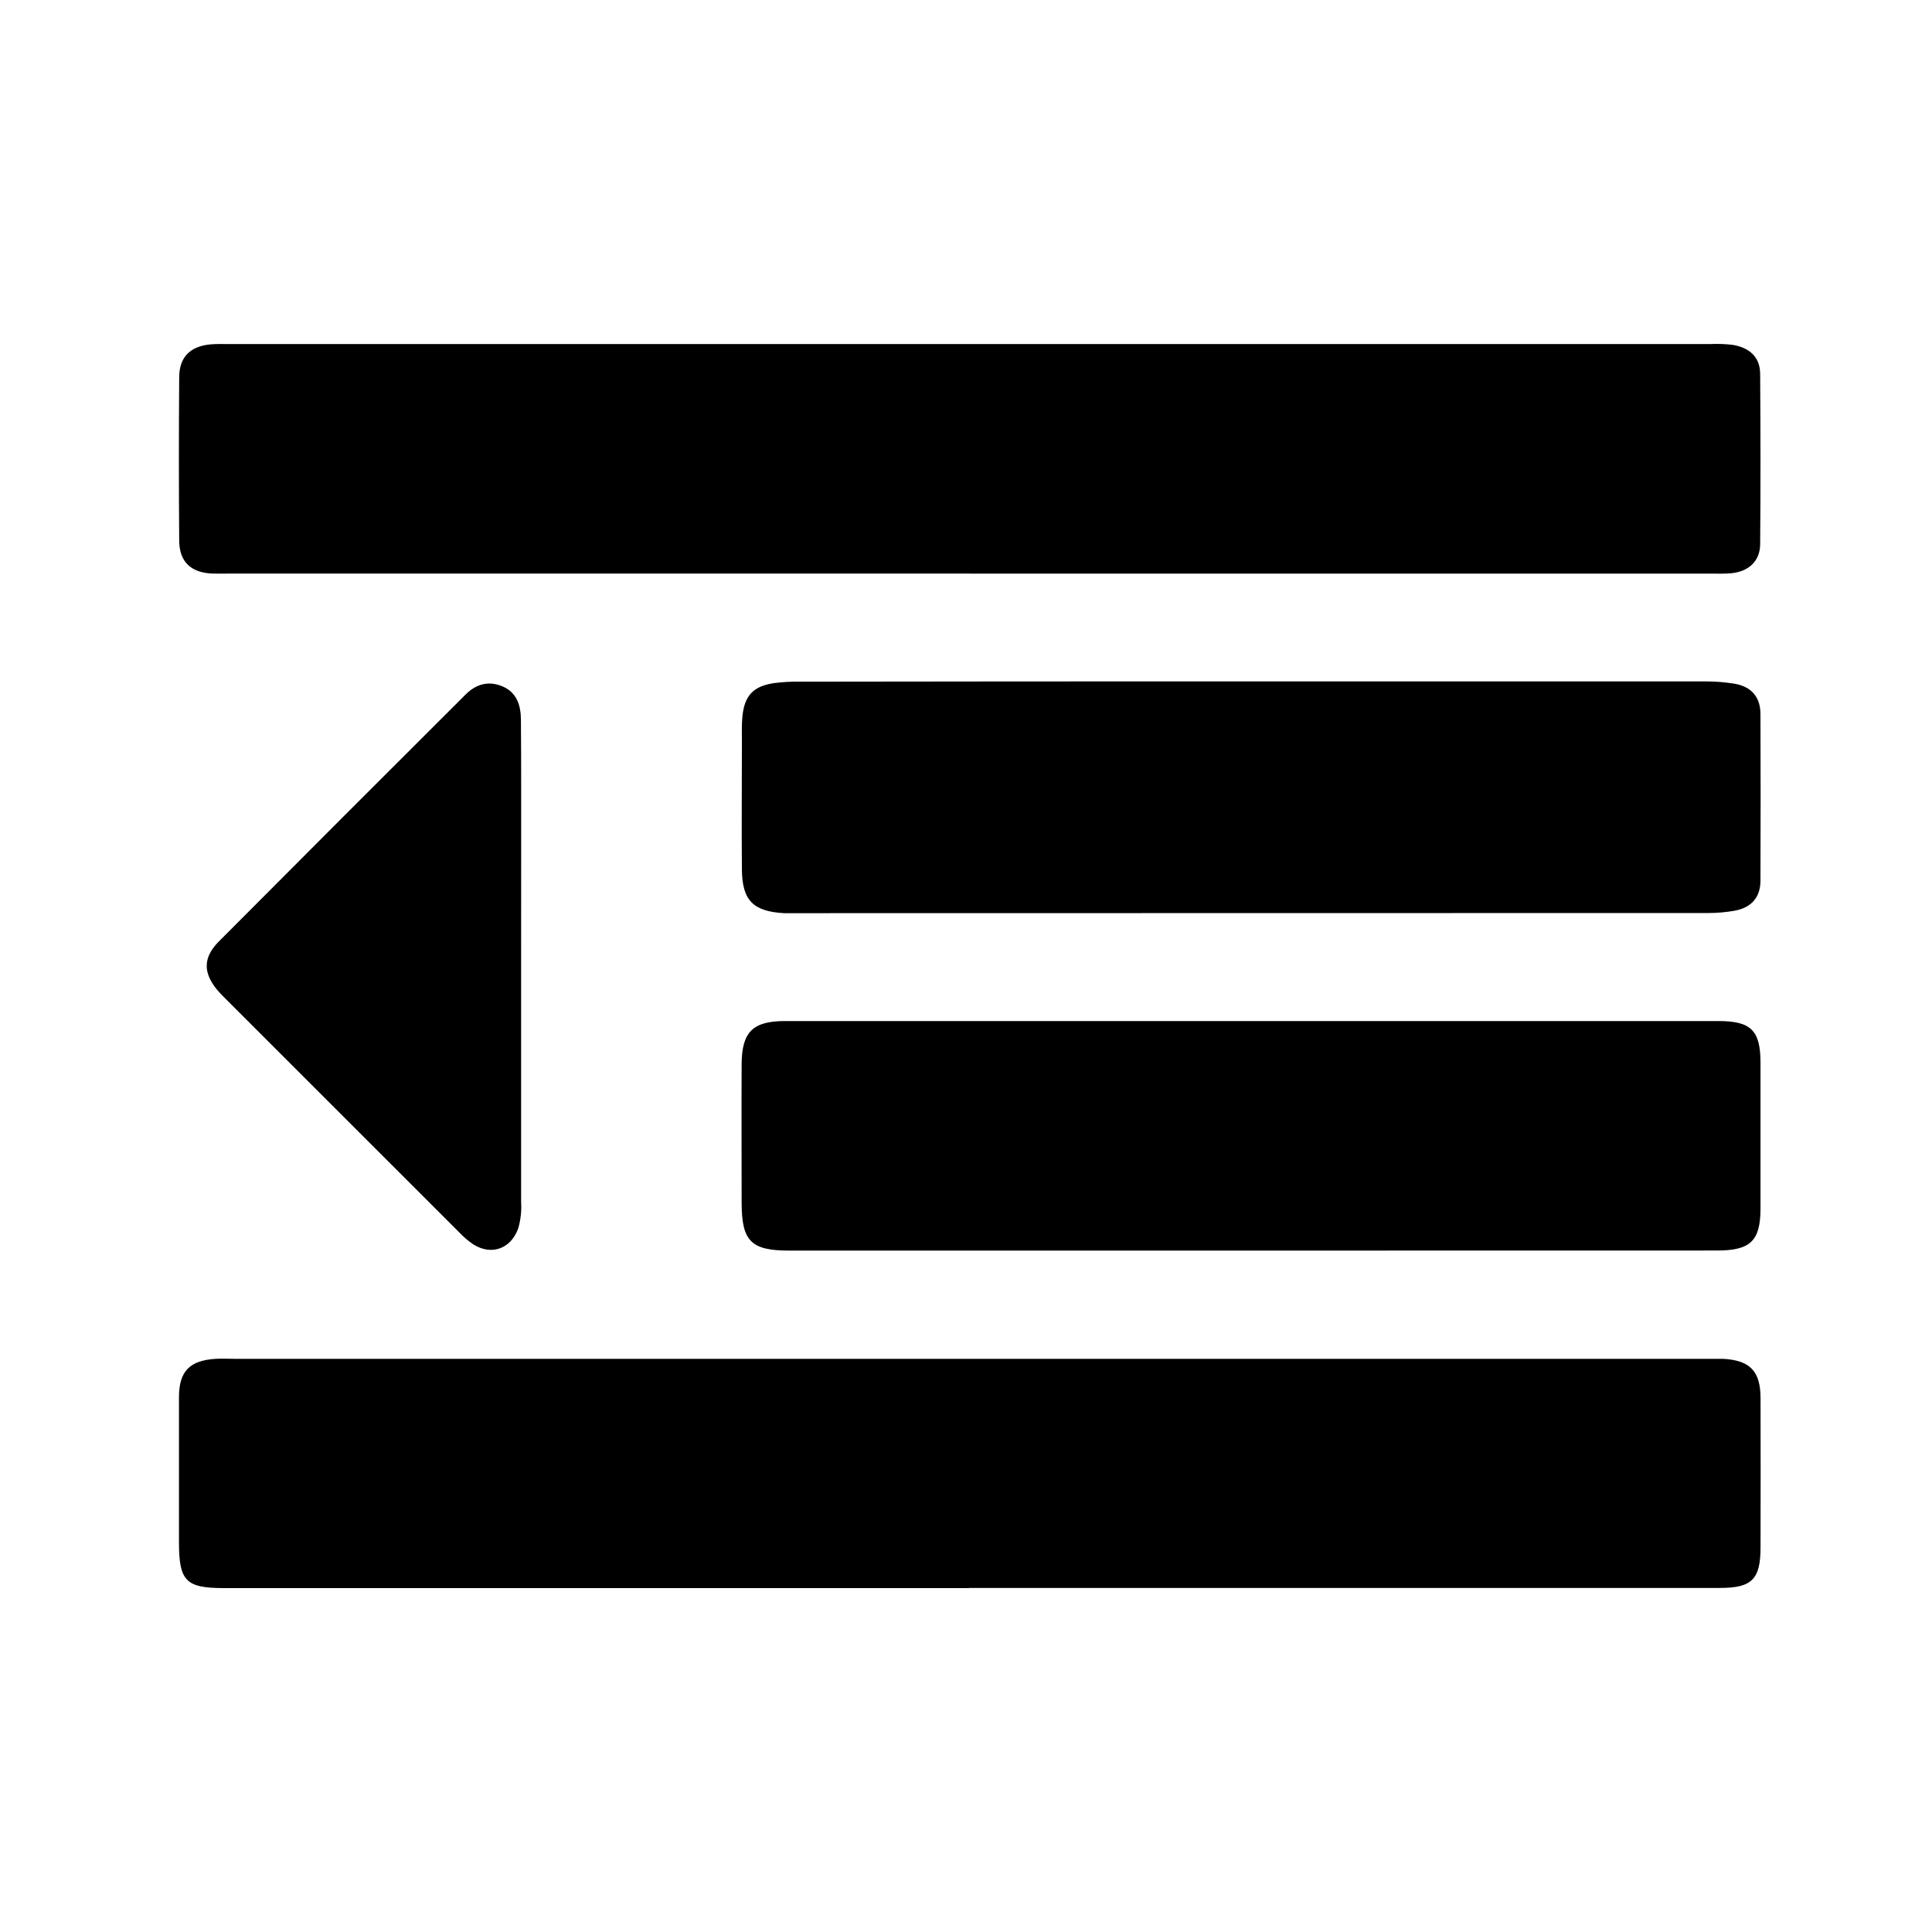
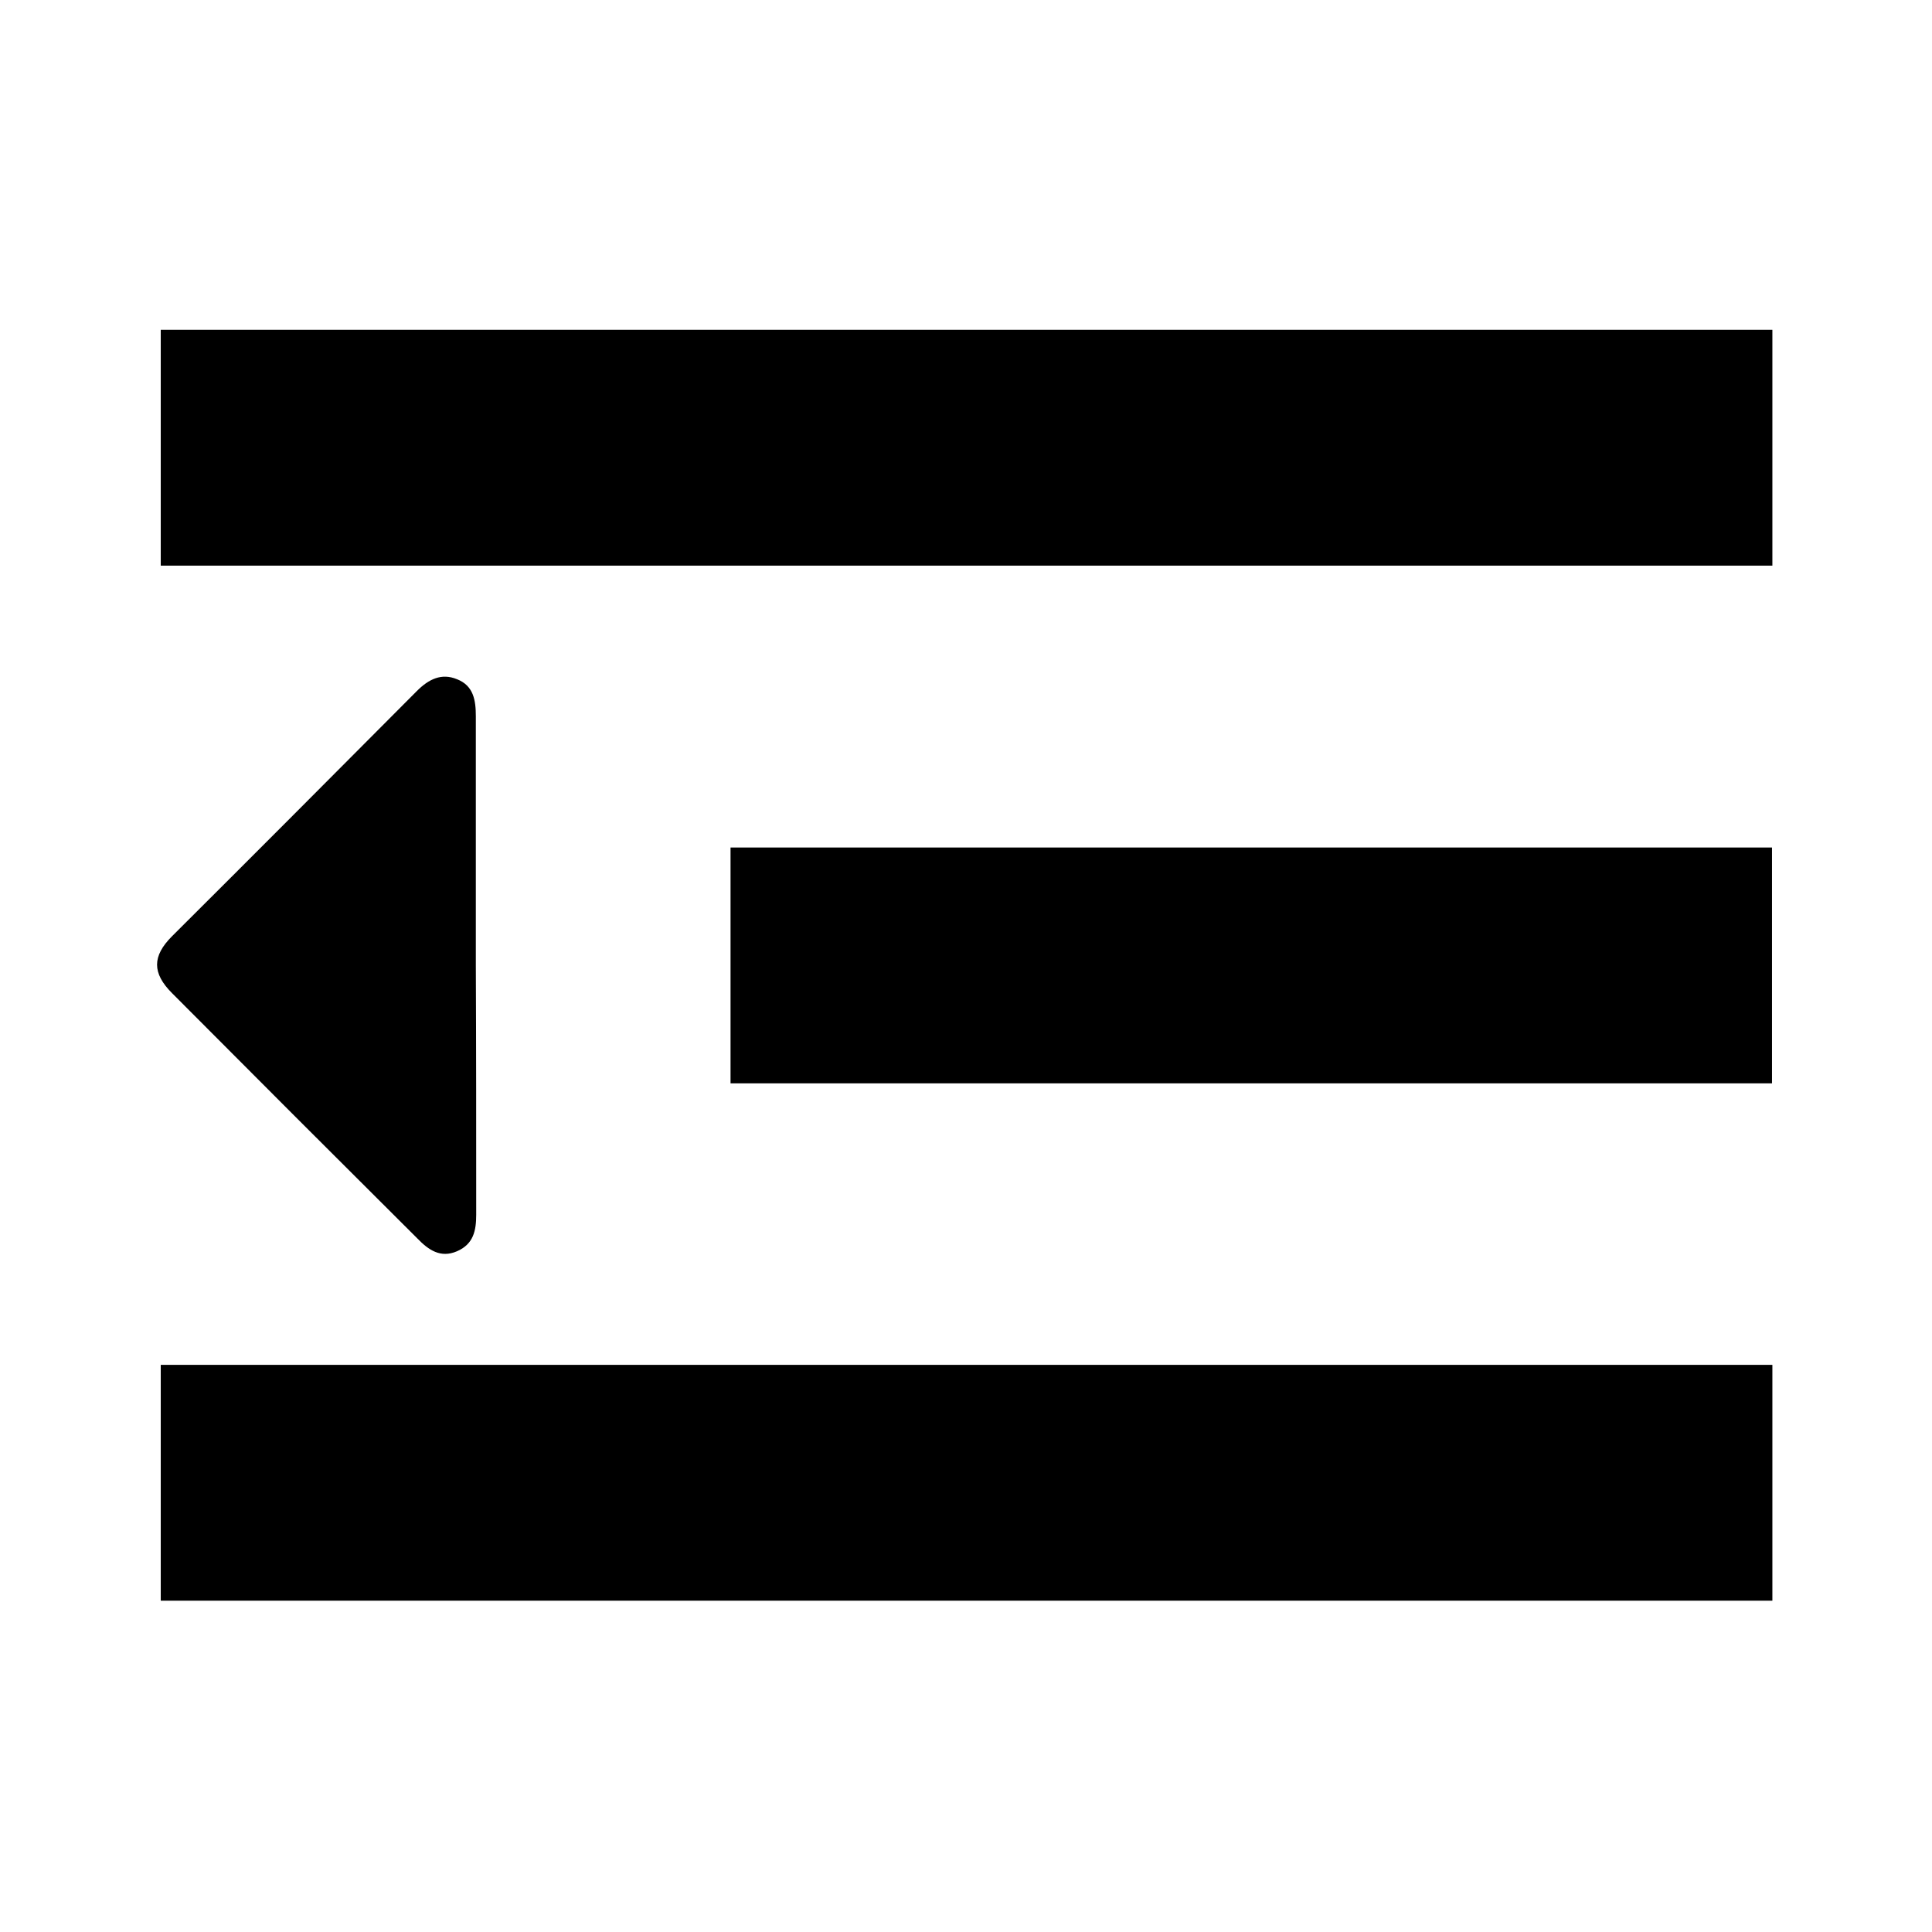
- <svg xmlns="http://www.w3.org/2000/svg" id="Layer_1" data-name="Layer 1" viewBox="0 0 512 512">
-   <path d="M257,152H61.29c-1.7,0-3.41.05-5.11,0-5.64-.28-8.65-3.14-8.69-8.73q-0.16-21.62,0-43.24c0-5.35,2.87-8.24,8.22-8.76,1.69-.16,3.41-0.09,5.11-0.09H453.18a36.43,36.43,0,0,1,6,.21c4.27,0.72,7.25,3.07,7.28,7.68,0.1,15,.13,30.06,0,45.09,0,4.56-3.08,7.33-7.7,7.76-1.85.17-3.72,0.09-5.58,0.09H257Z" />
-   <path d="M256.87,420.86H59.31c-10,0-11.87-1.86-11.88-12,0-12.86,0-25.72,0-38.58,0-6.89,2.84-9.78,9.8-10.18,1.54-.09,3.1,0,4.65,0H452.38c1.39,0,2.79,0,4.18,0,7.2,0.37,10,3.25,10,10.45q0.05,19.76,0,39.51c0,8.47-2.28,10.76-10.74,10.76h-199Z" />
-   <path d="M331.87,180.58q60,0,119.95,0a47.41,47.41,0,0,1,7.85.61c4.4,0.75,6.85,3.48,6.87,8q0.08,22.08,0,44.17c0,4.53-2.51,7.22-6.9,8a40.17,40.17,0,0,1-6.92.6Q331.84,242,211,242c-1.08,0-2.17,0-3.25,0-8.19-.48-11.07-3.39-11.14-11.62-0.1-11.31,0-22.63,0-33.94,0-2.17-.08-4.35.13-6.5,0.54-5.57,2.84-8.07,8.32-8.9a46.44,46.44,0,0,1,6.94-.39Q271.9,180.56,331.87,180.58Z" />
-   <path d="M331.89,331.42H209.14c-10.11,0-12.58-2.48-12.6-12.69,0-12.24-.06-24.49,0-36.73,0.05-8.57,3-11.41,11.53-11.41q123.68,0,247.36,0c8.61,0,11.11,2.5,11.12,11q0,19.3,0,38.59c0,8.65-2.61,11.21-11.47,11.22Q393.5,331.44,331.89,331.42Z" />
-   <path d="M138.1,256.22q0,31.15,0,62.3a20.69,20.69,0,0,1-.73,6.9c-1.87,5.44-7,7.42-11.89,4.39a22.82,22.82,0,0,1-3.87-3.31q-30.93-30.88-61.82-61.8c-0.77-.77-1.54-1.54-2.23-2.37-3.75-4.5-3.78-8.59.4-12.79q32.63-32.79,65.4-65.46c2.82-2.82,6.11-3.72,9.76-2.2,3.8,1.58,4.9,5,4.93,8.78,0.1,12.24.05,24.49,0.06,36.73Q138.11,241.81,138.1,256.22Z" />
+ <svg xmlns="http://www.w3.org/2000/svg" version="1.1" id="Layer_1" x="0px" y="0px" width="512px" height="512px" viewBox="0 0 512 512" style="enable-background:new 0 0 512 512;" xml:space="preserve">
+   <g>
+     <path d="M126.2,321.9c0,4.2-0.7,7.8-5.1,9.7s-7.6-0.4-10.5-3.4c-21.7-21.6-43.4-43.3-65-65c-5.3-5.3-5.3-9.8,0-15.1   c21.7-21.6,43.3-43.3,64.9-65c3.1-3.1,6.5-4.8,10.6-3.1c4.4,1.7,5,5.6,5,9.8c0,21.9,0,43.9,0,65.8   C126.2,277.7,126.2,299.8,126.2,321.9z" />
+     <rect x="42.6" y="87.4" width="427.1" height="62.5" />
+     <rect x="42.6" y="361.7" width="427.1" height="62.5" />
+     <rect x="193.6" y="224.6" width="276" height="62.5" />
+   </g>
</svg>
